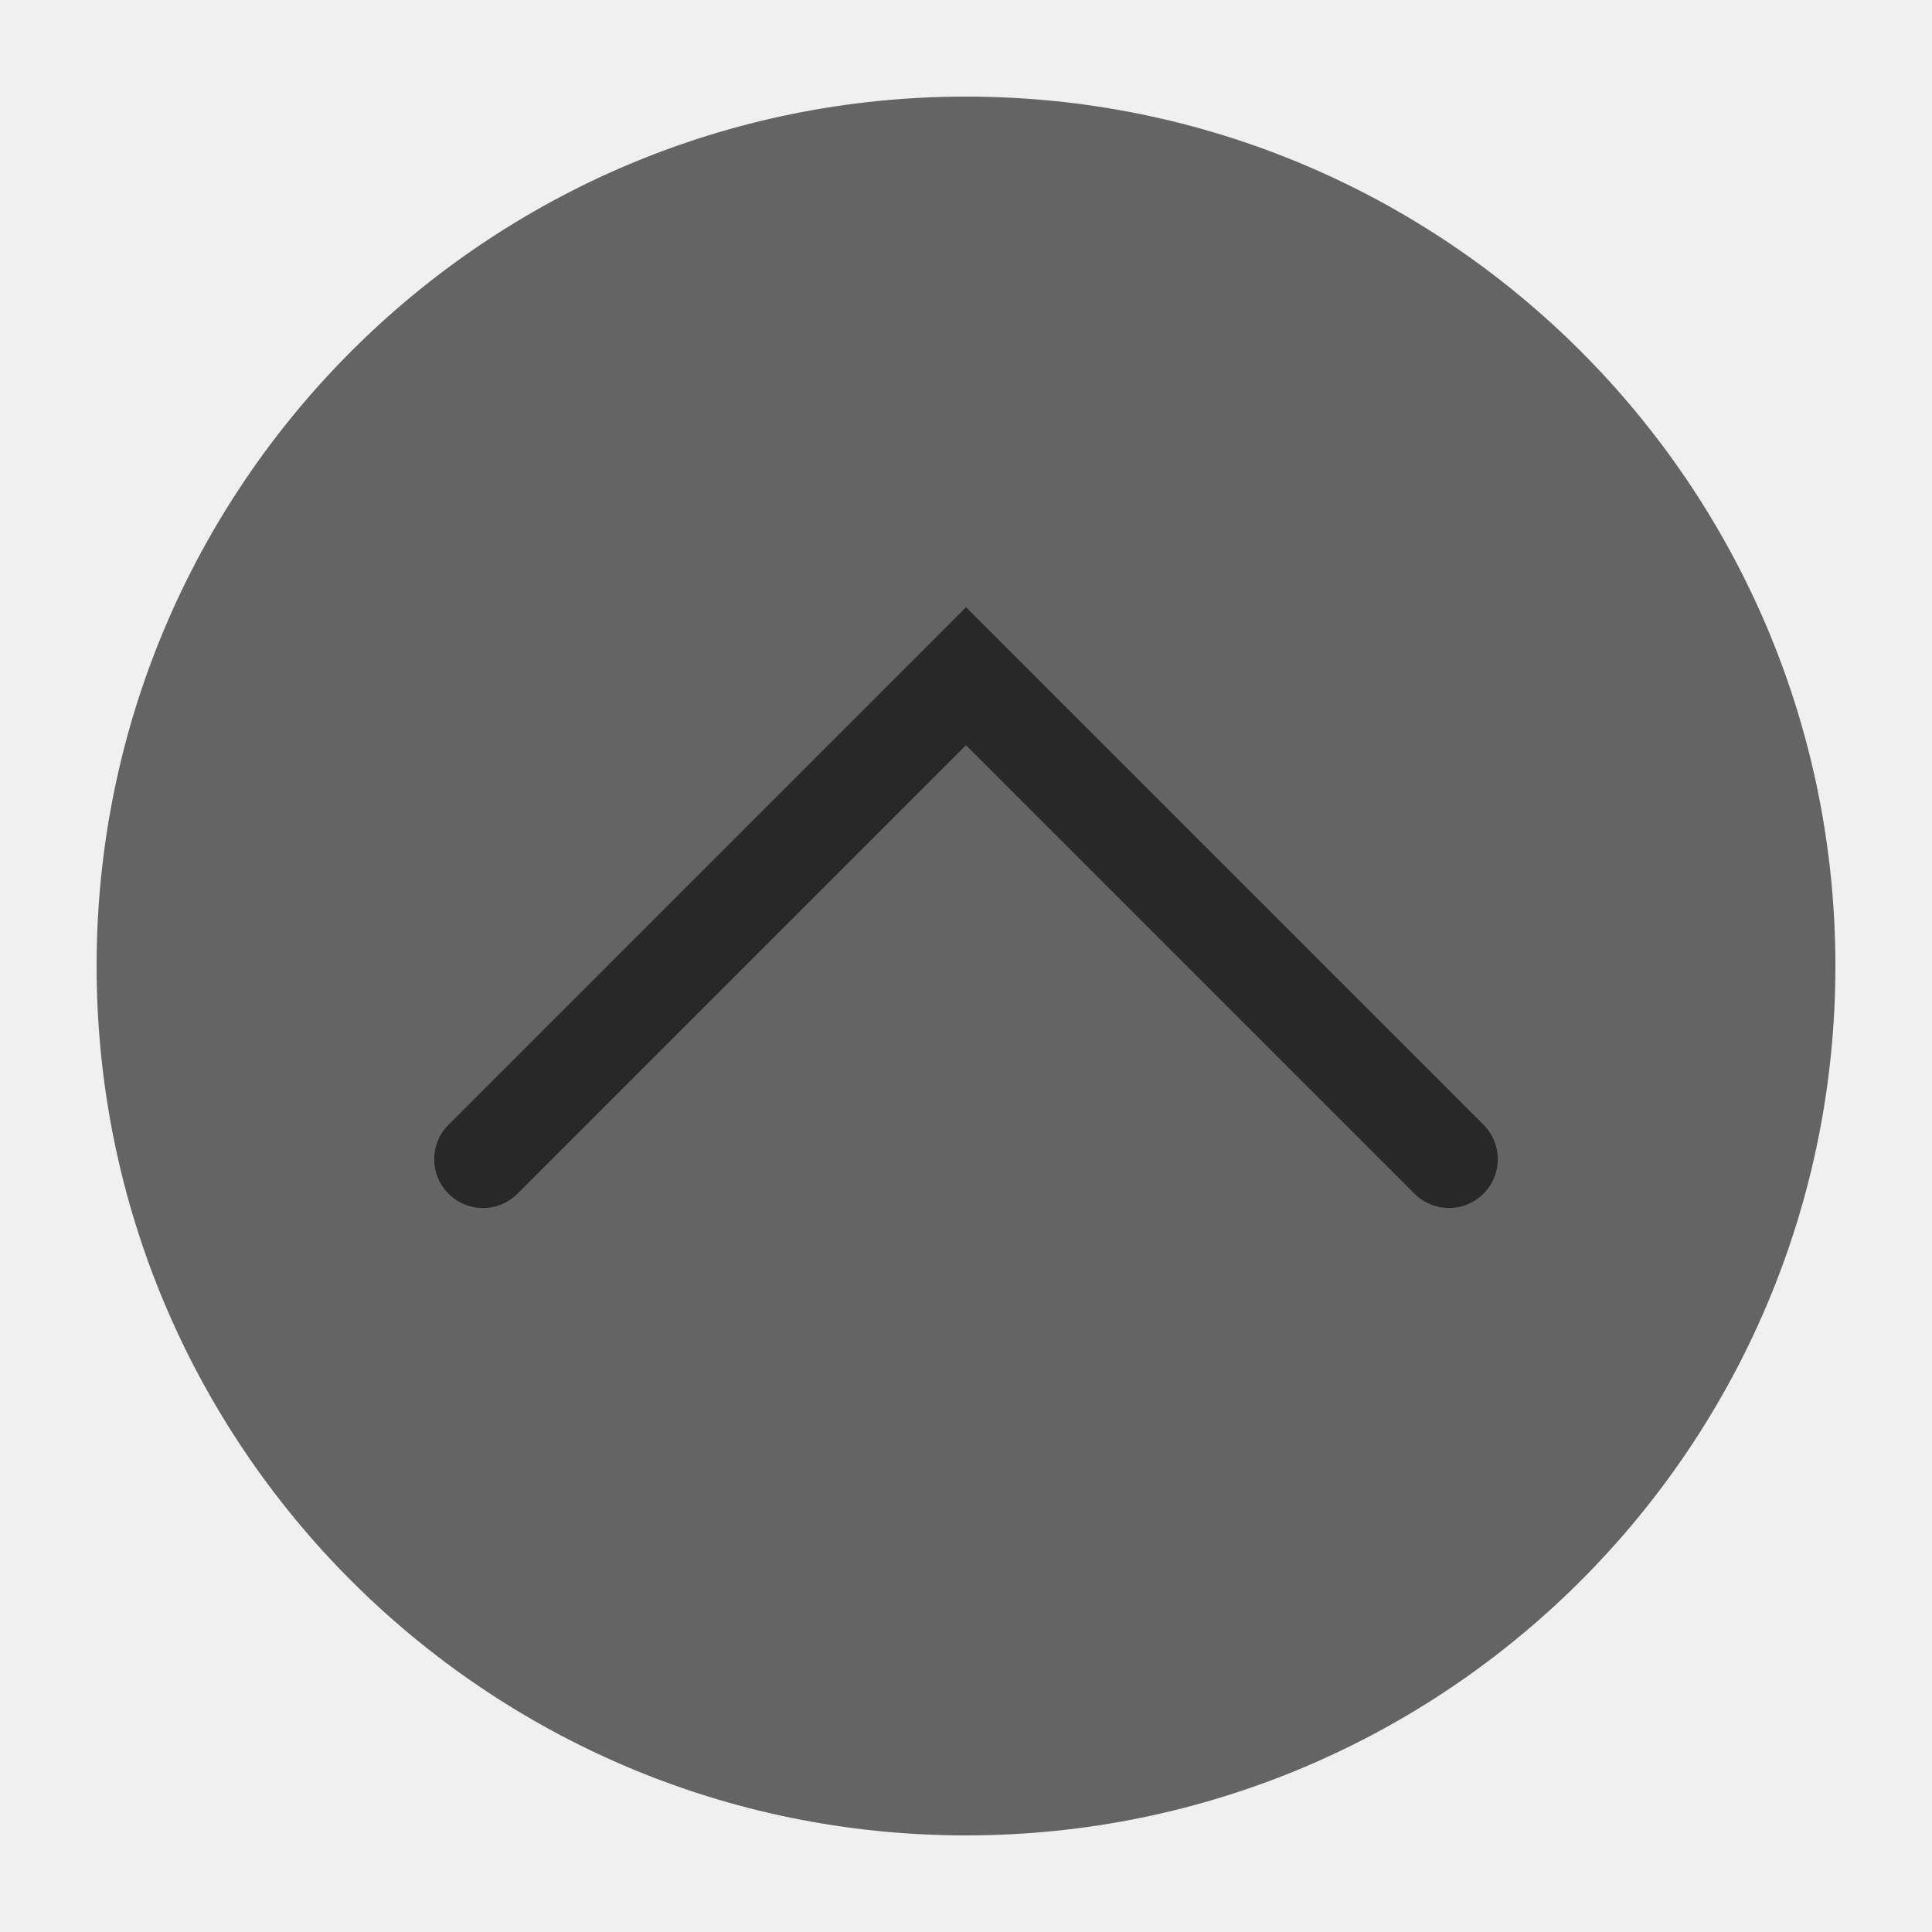
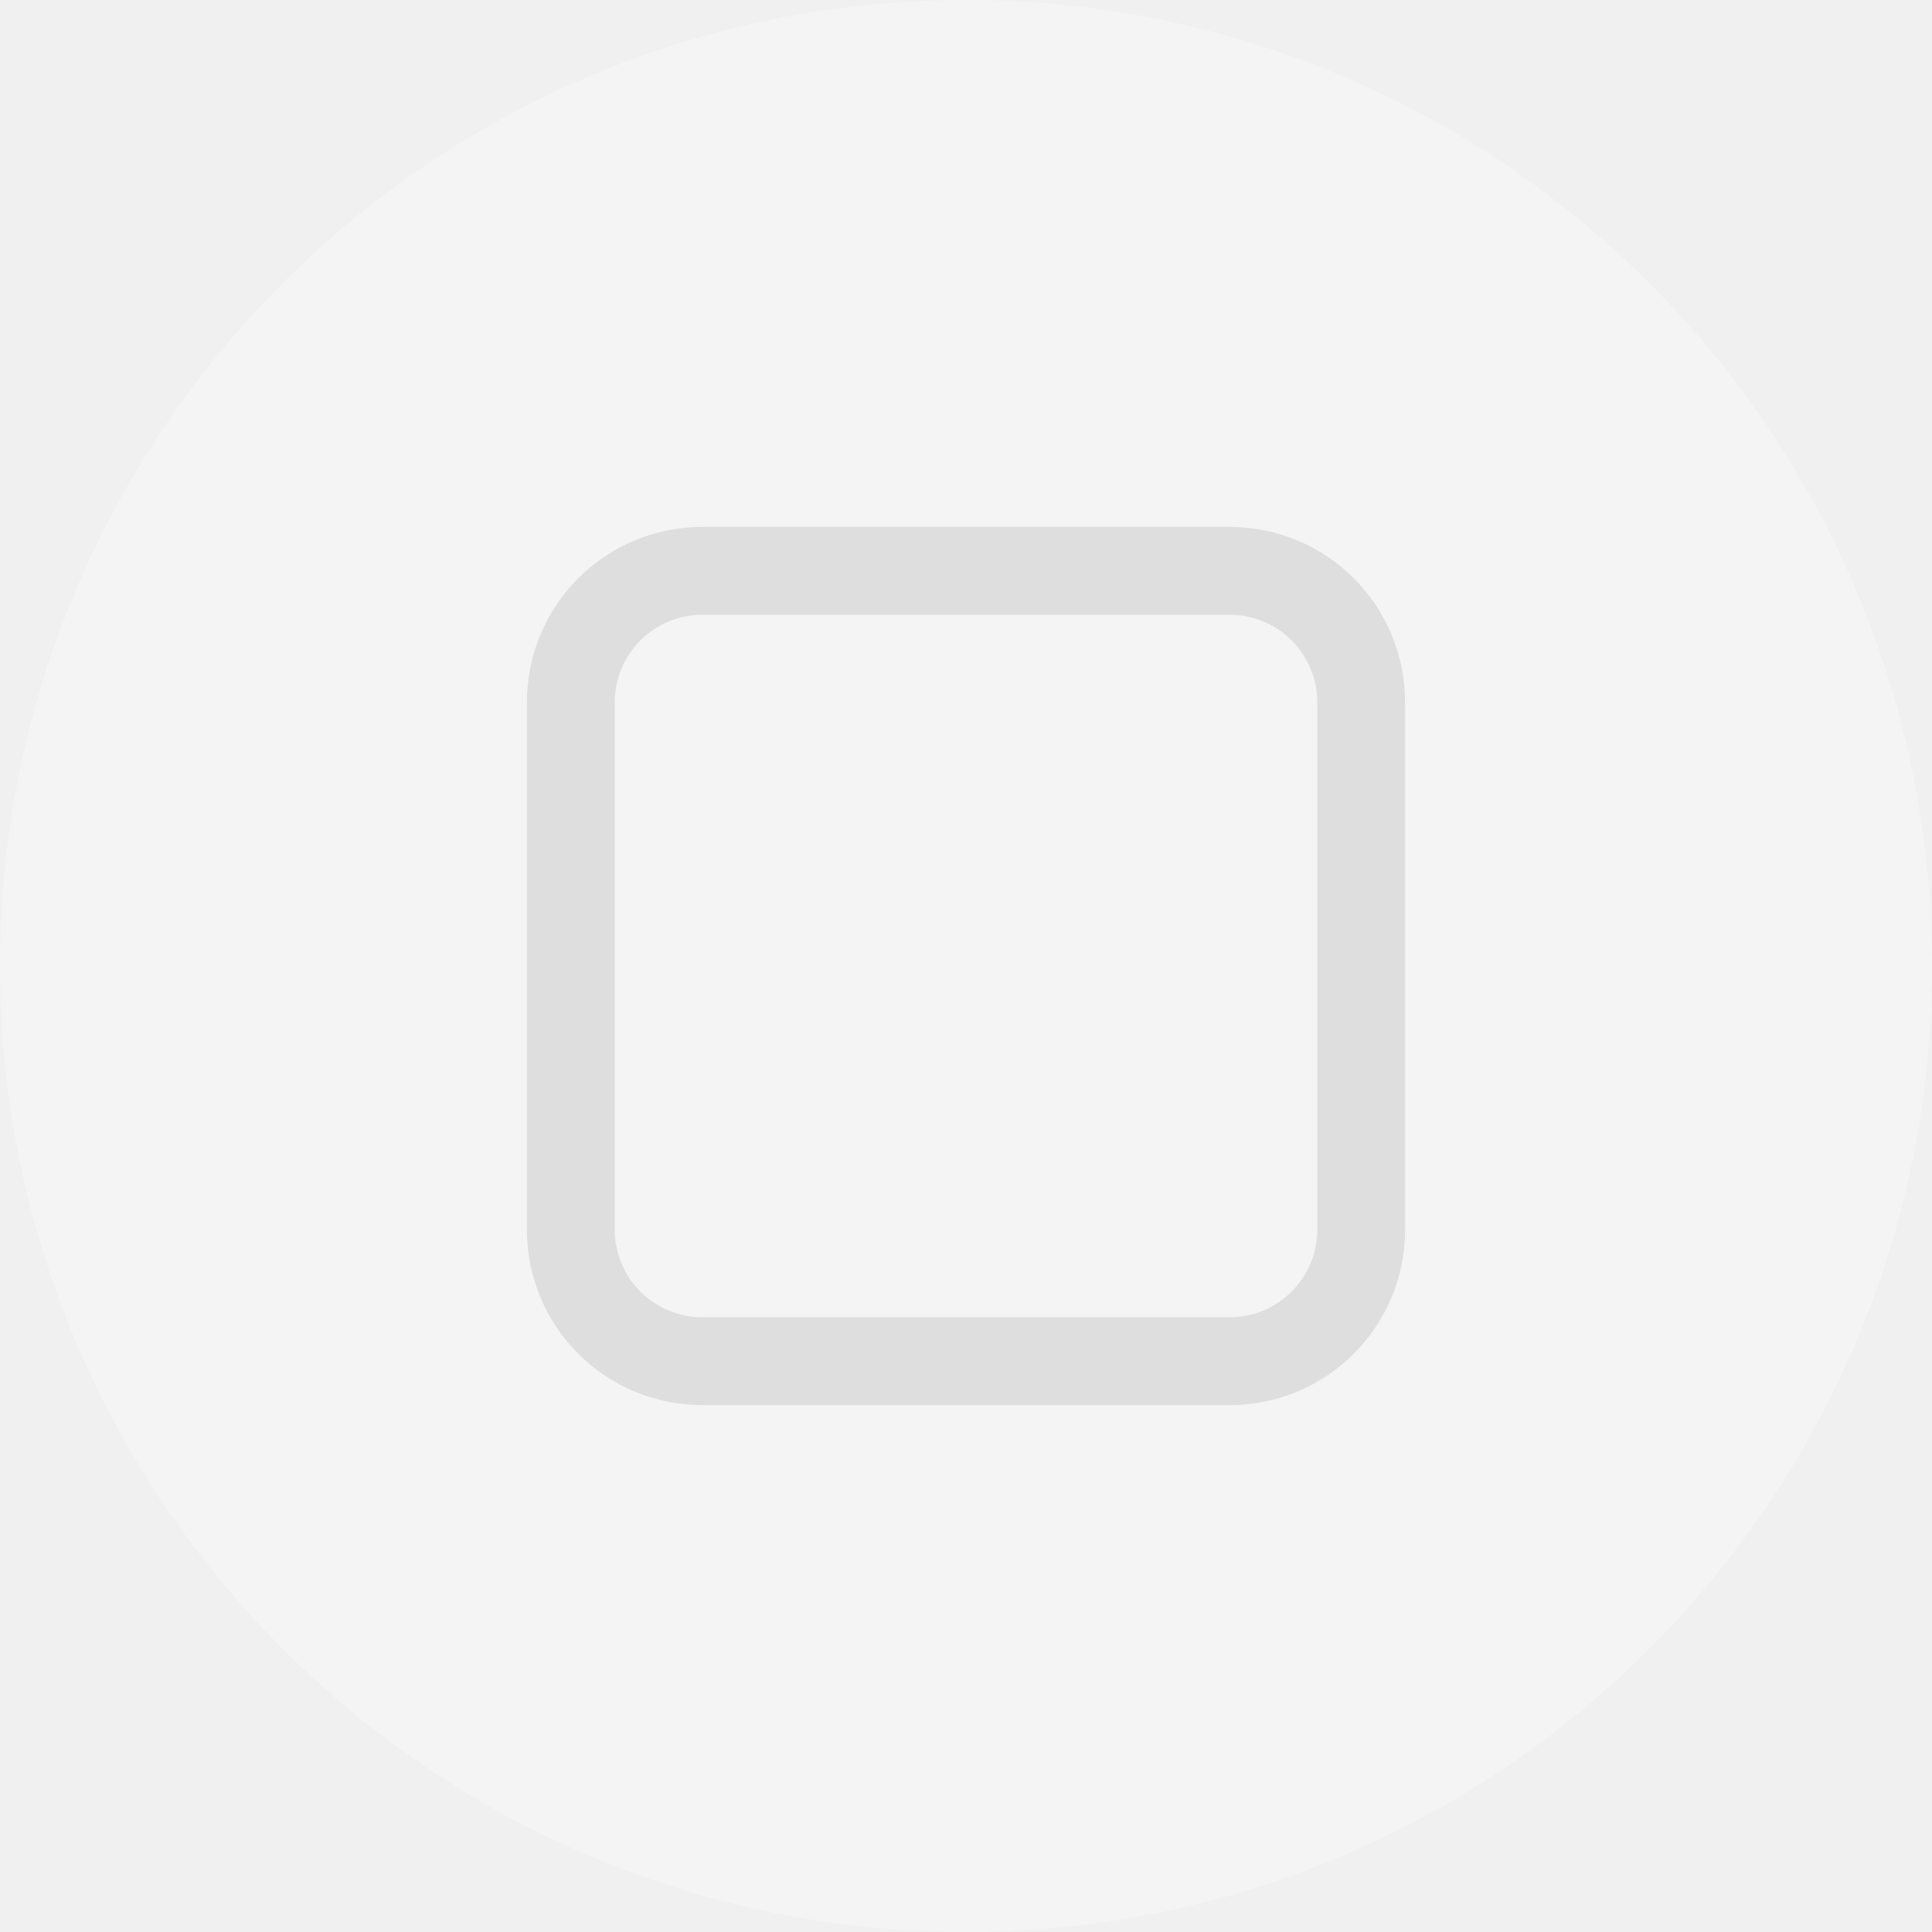
<svg xmlns="http://www.w3.org/2000/svg" viewBox="0 0 50 50" version="1.2" baseProfile="tiny">
  <defs>
</defs>
  <g fill="none" stroke="black" stroke-width="1" fill-rule="evenodd" stroke-linecap="square" stroke-linejoin="bevel">
-     <g fill="#646464" fill-opacity="1" stroke="none" transform="matrix(2.5,0,0,2.5,2.5,2.5)" font-family="Noto Sans" font-size="10" font-weight="400" font-style="normal">
-       <circle cx="9" cy="9" r="9" />
+     <g fill="#000000" fill-opacity="1" stroke="none" transform="matrix(2.27273,0,0,2.27273,-52.2727,0)" font-family="Noto Sans" font-size="10" font-weight="400" font-style="normal" opacity="0.001">
+       <rect x="23" y="0" width="22" height="22" />
    </g>
-     <g fill="none" stroke="#282828" stroke-opacity="1" stroke-width="1.01" stroke-linecap="round" stroke-linejoin="miter" stroke-miterlimit="2" transform="matrix(2.5,0,0,2.5,2.5,2.5)" font-family="Noto Sans" font-size="10" font-weight="400" font-style="normal">
-       <polyline fill="none" vector-effect="none" points="4,11 9,6 14,11 " />
+     <g fill="#ffffff" fill-opacity="1" stroke="none" transform="matrix(2.27273,0,0,2.27273,-52.2727,0)" font-family="Noto Sans" font-size="10" font-weight="400" font-style="normal" opacity="0.25">
+       <circle cx="34" cy="11" r="11" />
+     </g>
+     <g fill="#dedede" fill-opacity="1" stroke="none" transform="matrix(2.27273,0,0,2.27273,-52.2727,0)" font-family="Noto Sans" font-size="10" font-weight="400" font-style="normal">
+       <path vector-effect="none" fill-rule="nonzero" d="M31,6 C29.892,6 29,6.892 29,8 L29,14 C29,15.108 29.892,16 31,16 L37,16 C38.108,16 39,15.108 39,14 L39,8 C39,6.892 38.108,6 37,6 L31,6 M31,7 L37,7 C37.554,7 38,7.446 38,8 L38,14 C38,14.554 37.554,15 37,15 L31,15 C30.446,15 30,14.554 30,14 L30,8 C30,7.446 30.446,7 31,7 " />
    </g>
    <g fill="none" stroke="#000000" stroke-opacity="1" stroke-width="1" stroke-linecap="square" stroke-linejoin="bevel" transform="matrix(1,0,0,1,0,0)" font-family="Noto Sans" font-size="10" font-weight="400" font-style="normal">
</g>
  </g>
</svg>
